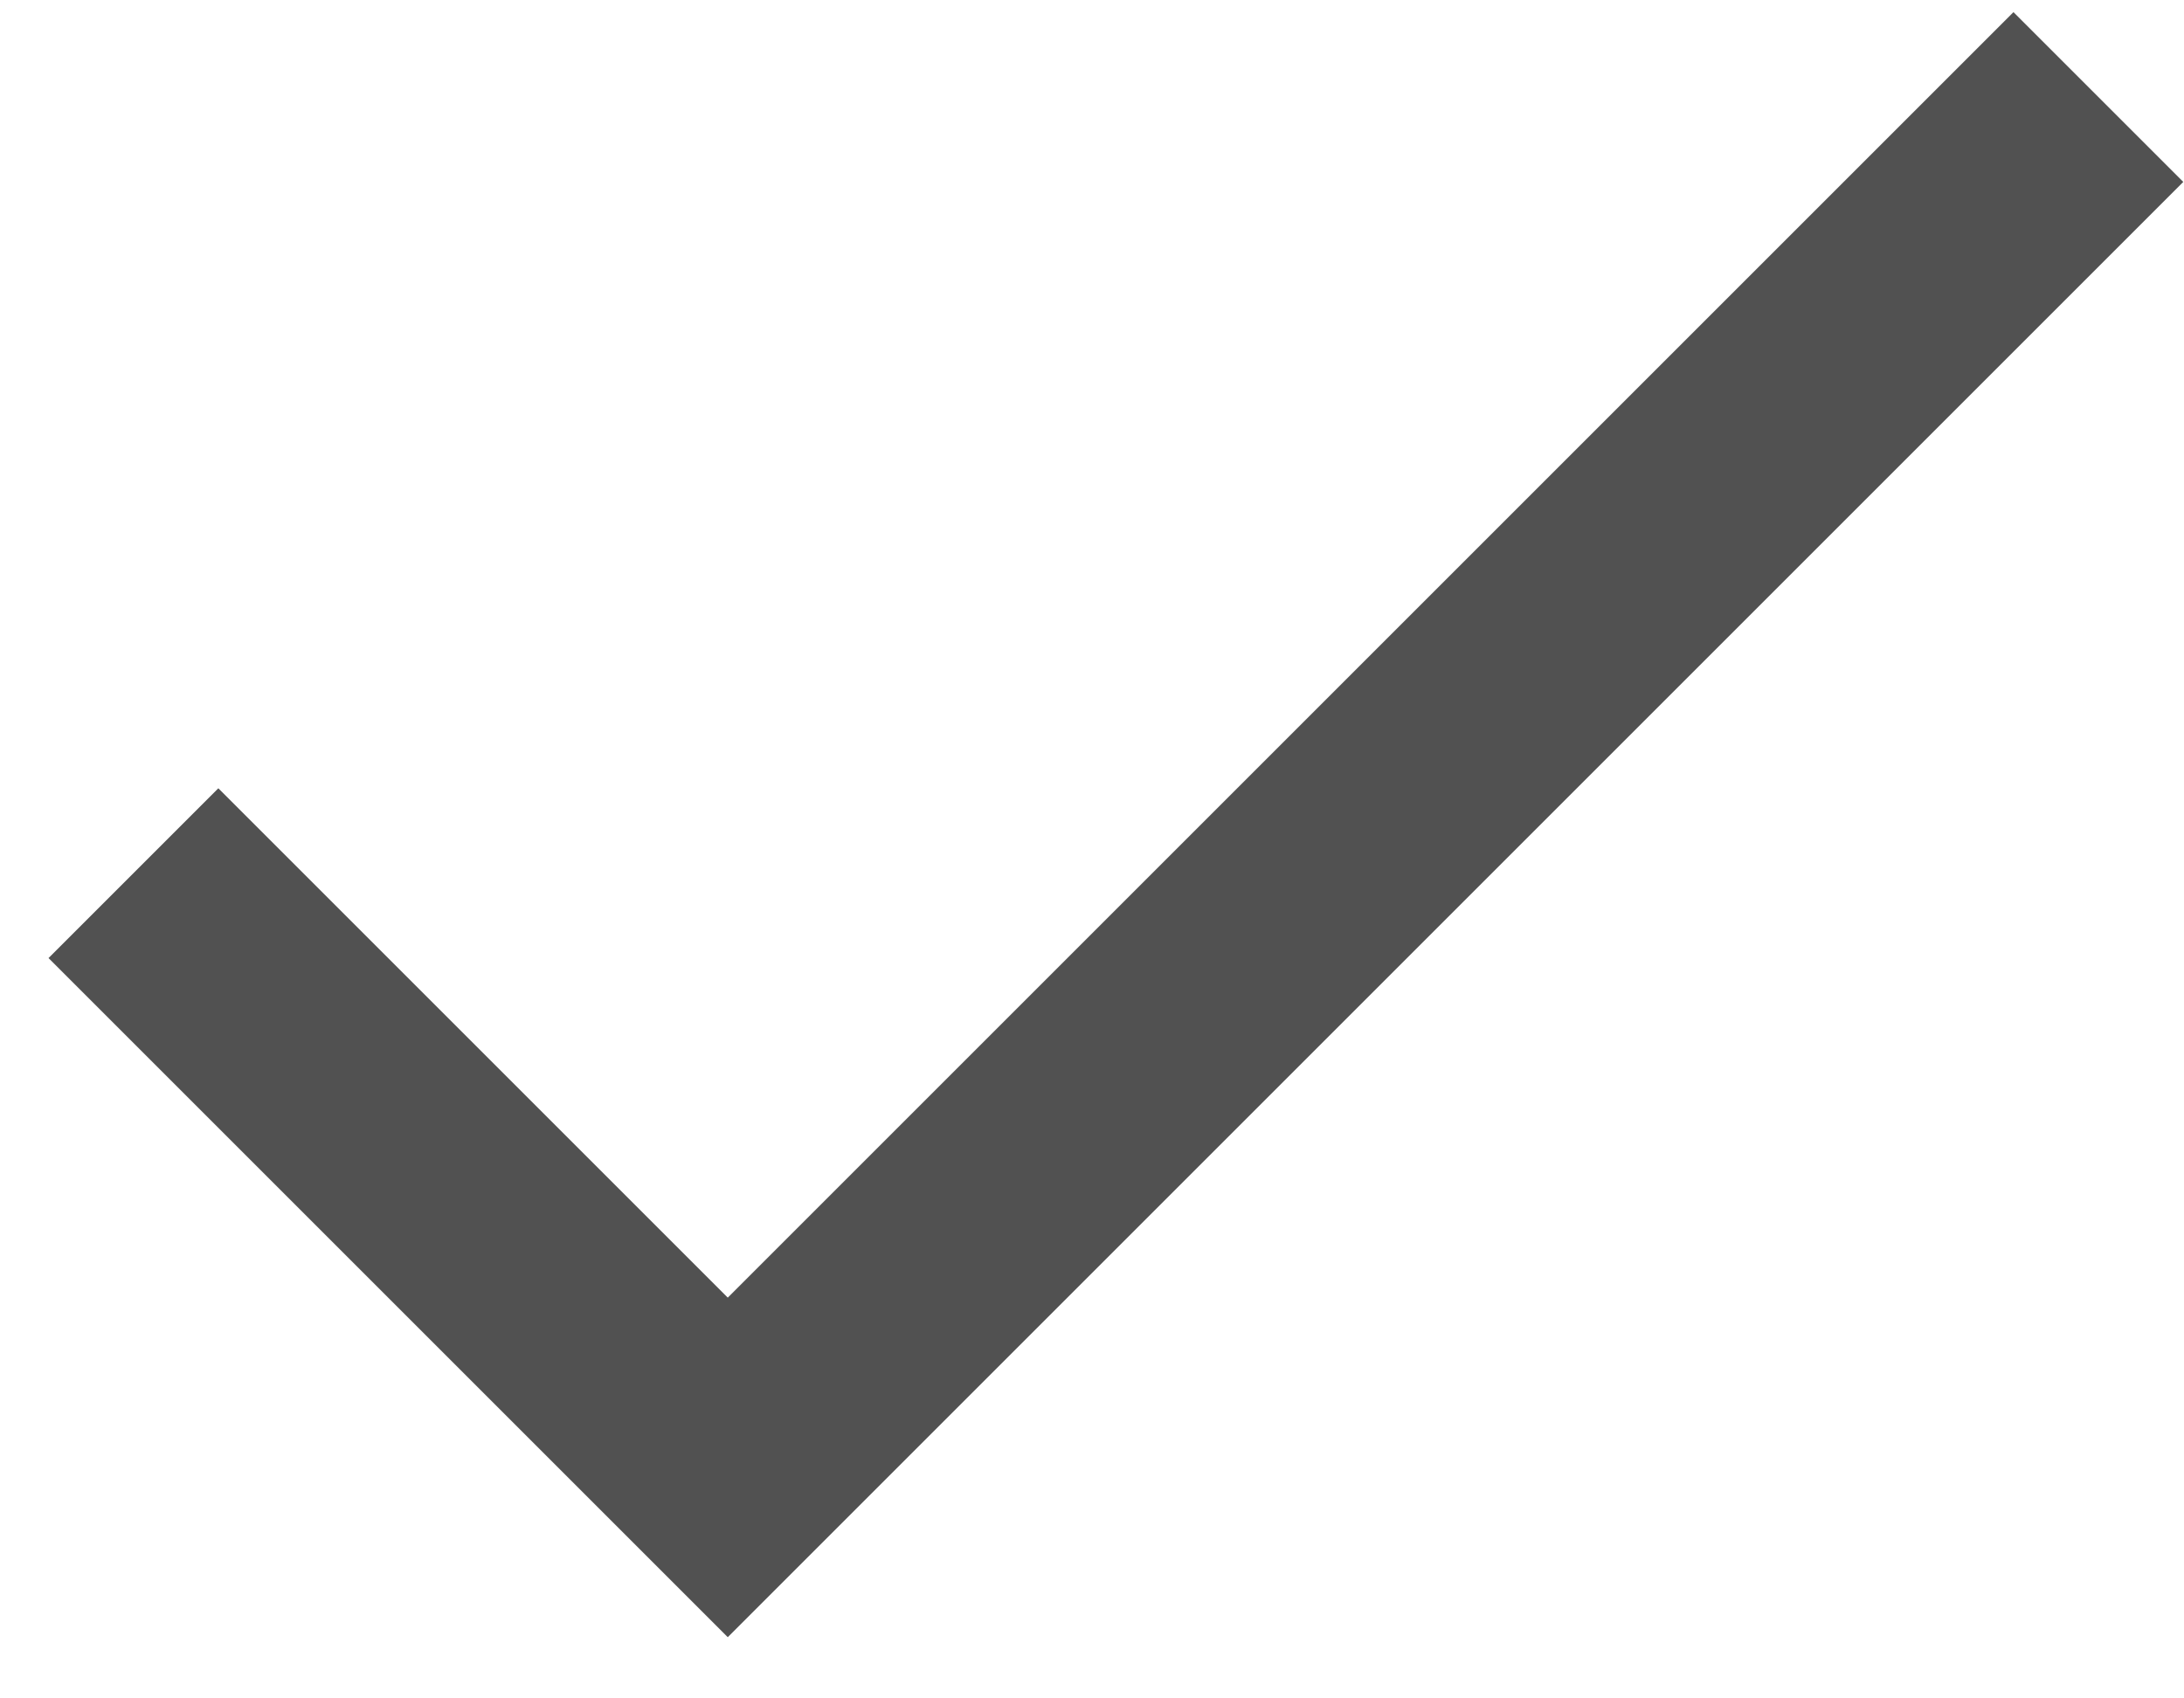
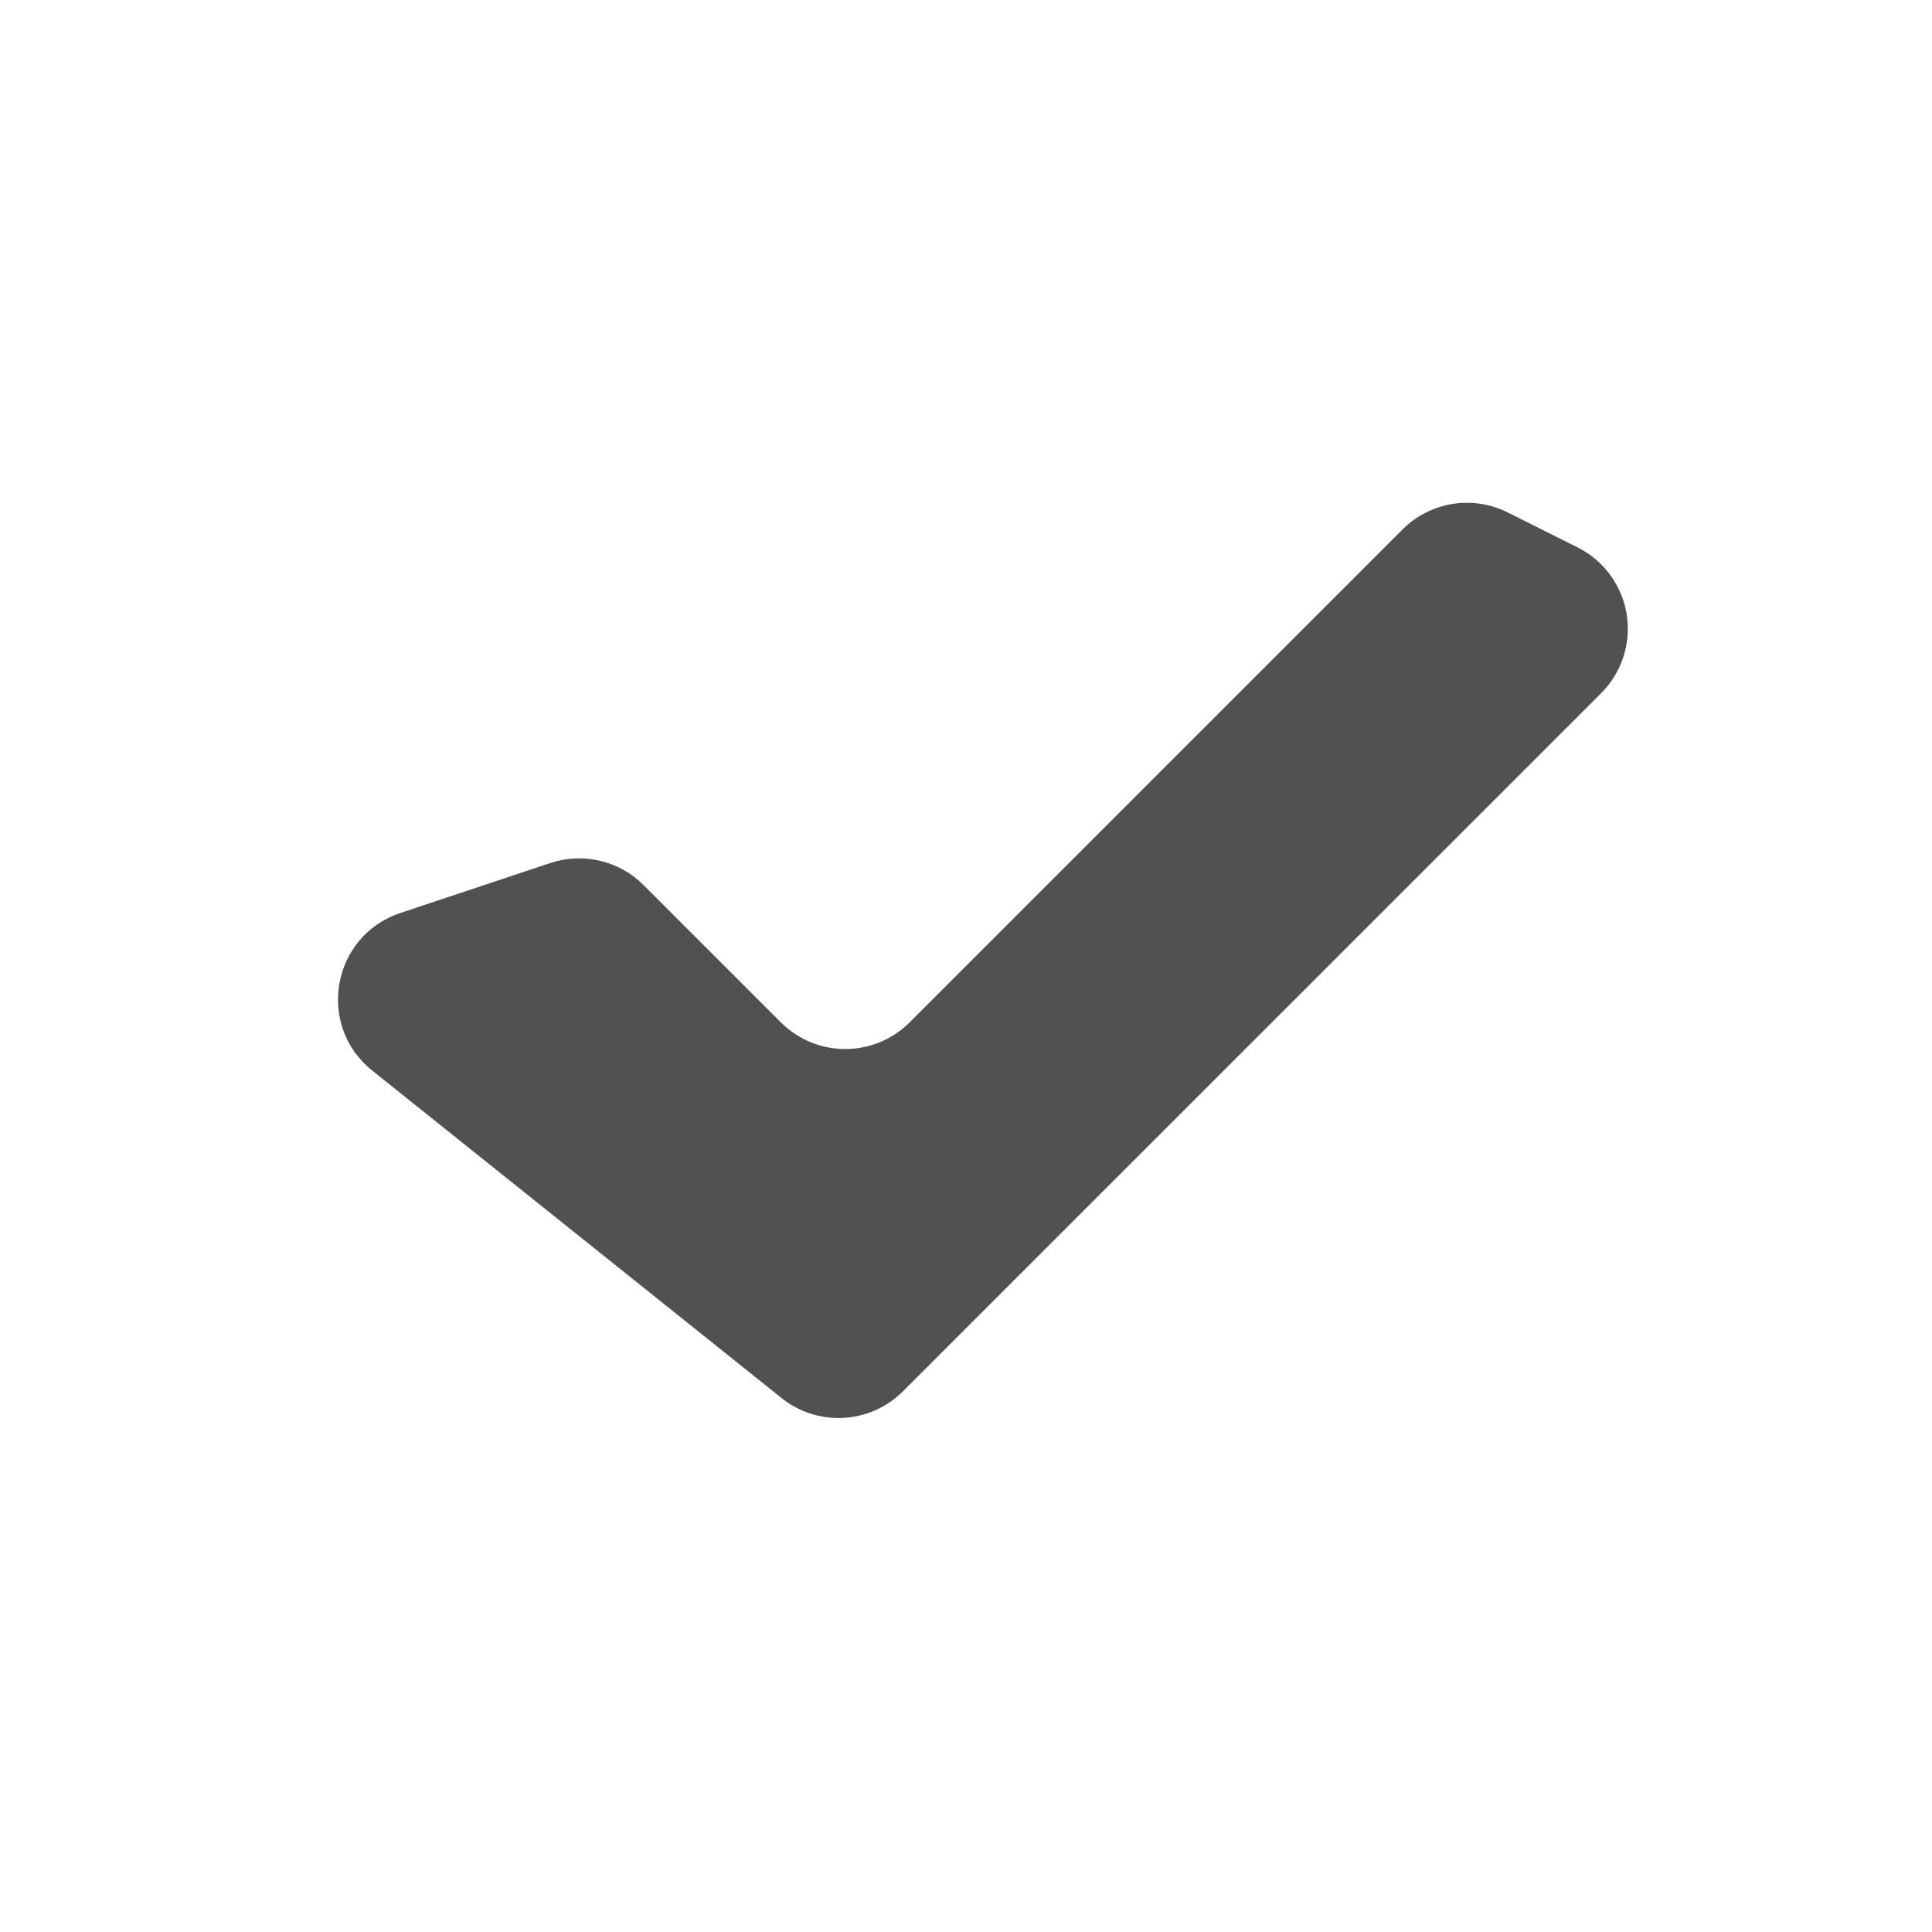
- <svg xmlns="http://www.w3.org/2000/svg" t="1703583230431" class="icon" viewBox="0 0 1317 1024" version="1.1" p-id="1145" width="257.227" height="200">
-   <path d="M438.857 782.629 131.657 475.429 29.257 577.829 438.857 987.429 1316.571 109.714 1214.171 7.314 438.857 782.629Z" fill="#515151" p-id="1146" />
+ <svg xmlns="http://www.w3.org/2000/svg" t="1703837610361" class="icon" viewBox="0 0 1024 1024" version="1.1" p-id="1310" width="200" height="200">
+   <path d="M341.09 469.09l72.78 72.78a48.27 48.27 0 0 0 68.26 0L743.4 280.6a48.26 48.26 0 0 1 55.71-9l37 18.5a48.26 48.26 0 0 1 12.54 77.29L478.54 737.46a48.27 48.27 0 0 1-64.27 3.54l-217-173.6c-29.86-23.9-21.4-71.38 14.89-83.47l79.54-26.52a48.26 48.26 0 0 1 49.39 11.68z" fill="#515151" p-id="1311" />
</svg>
